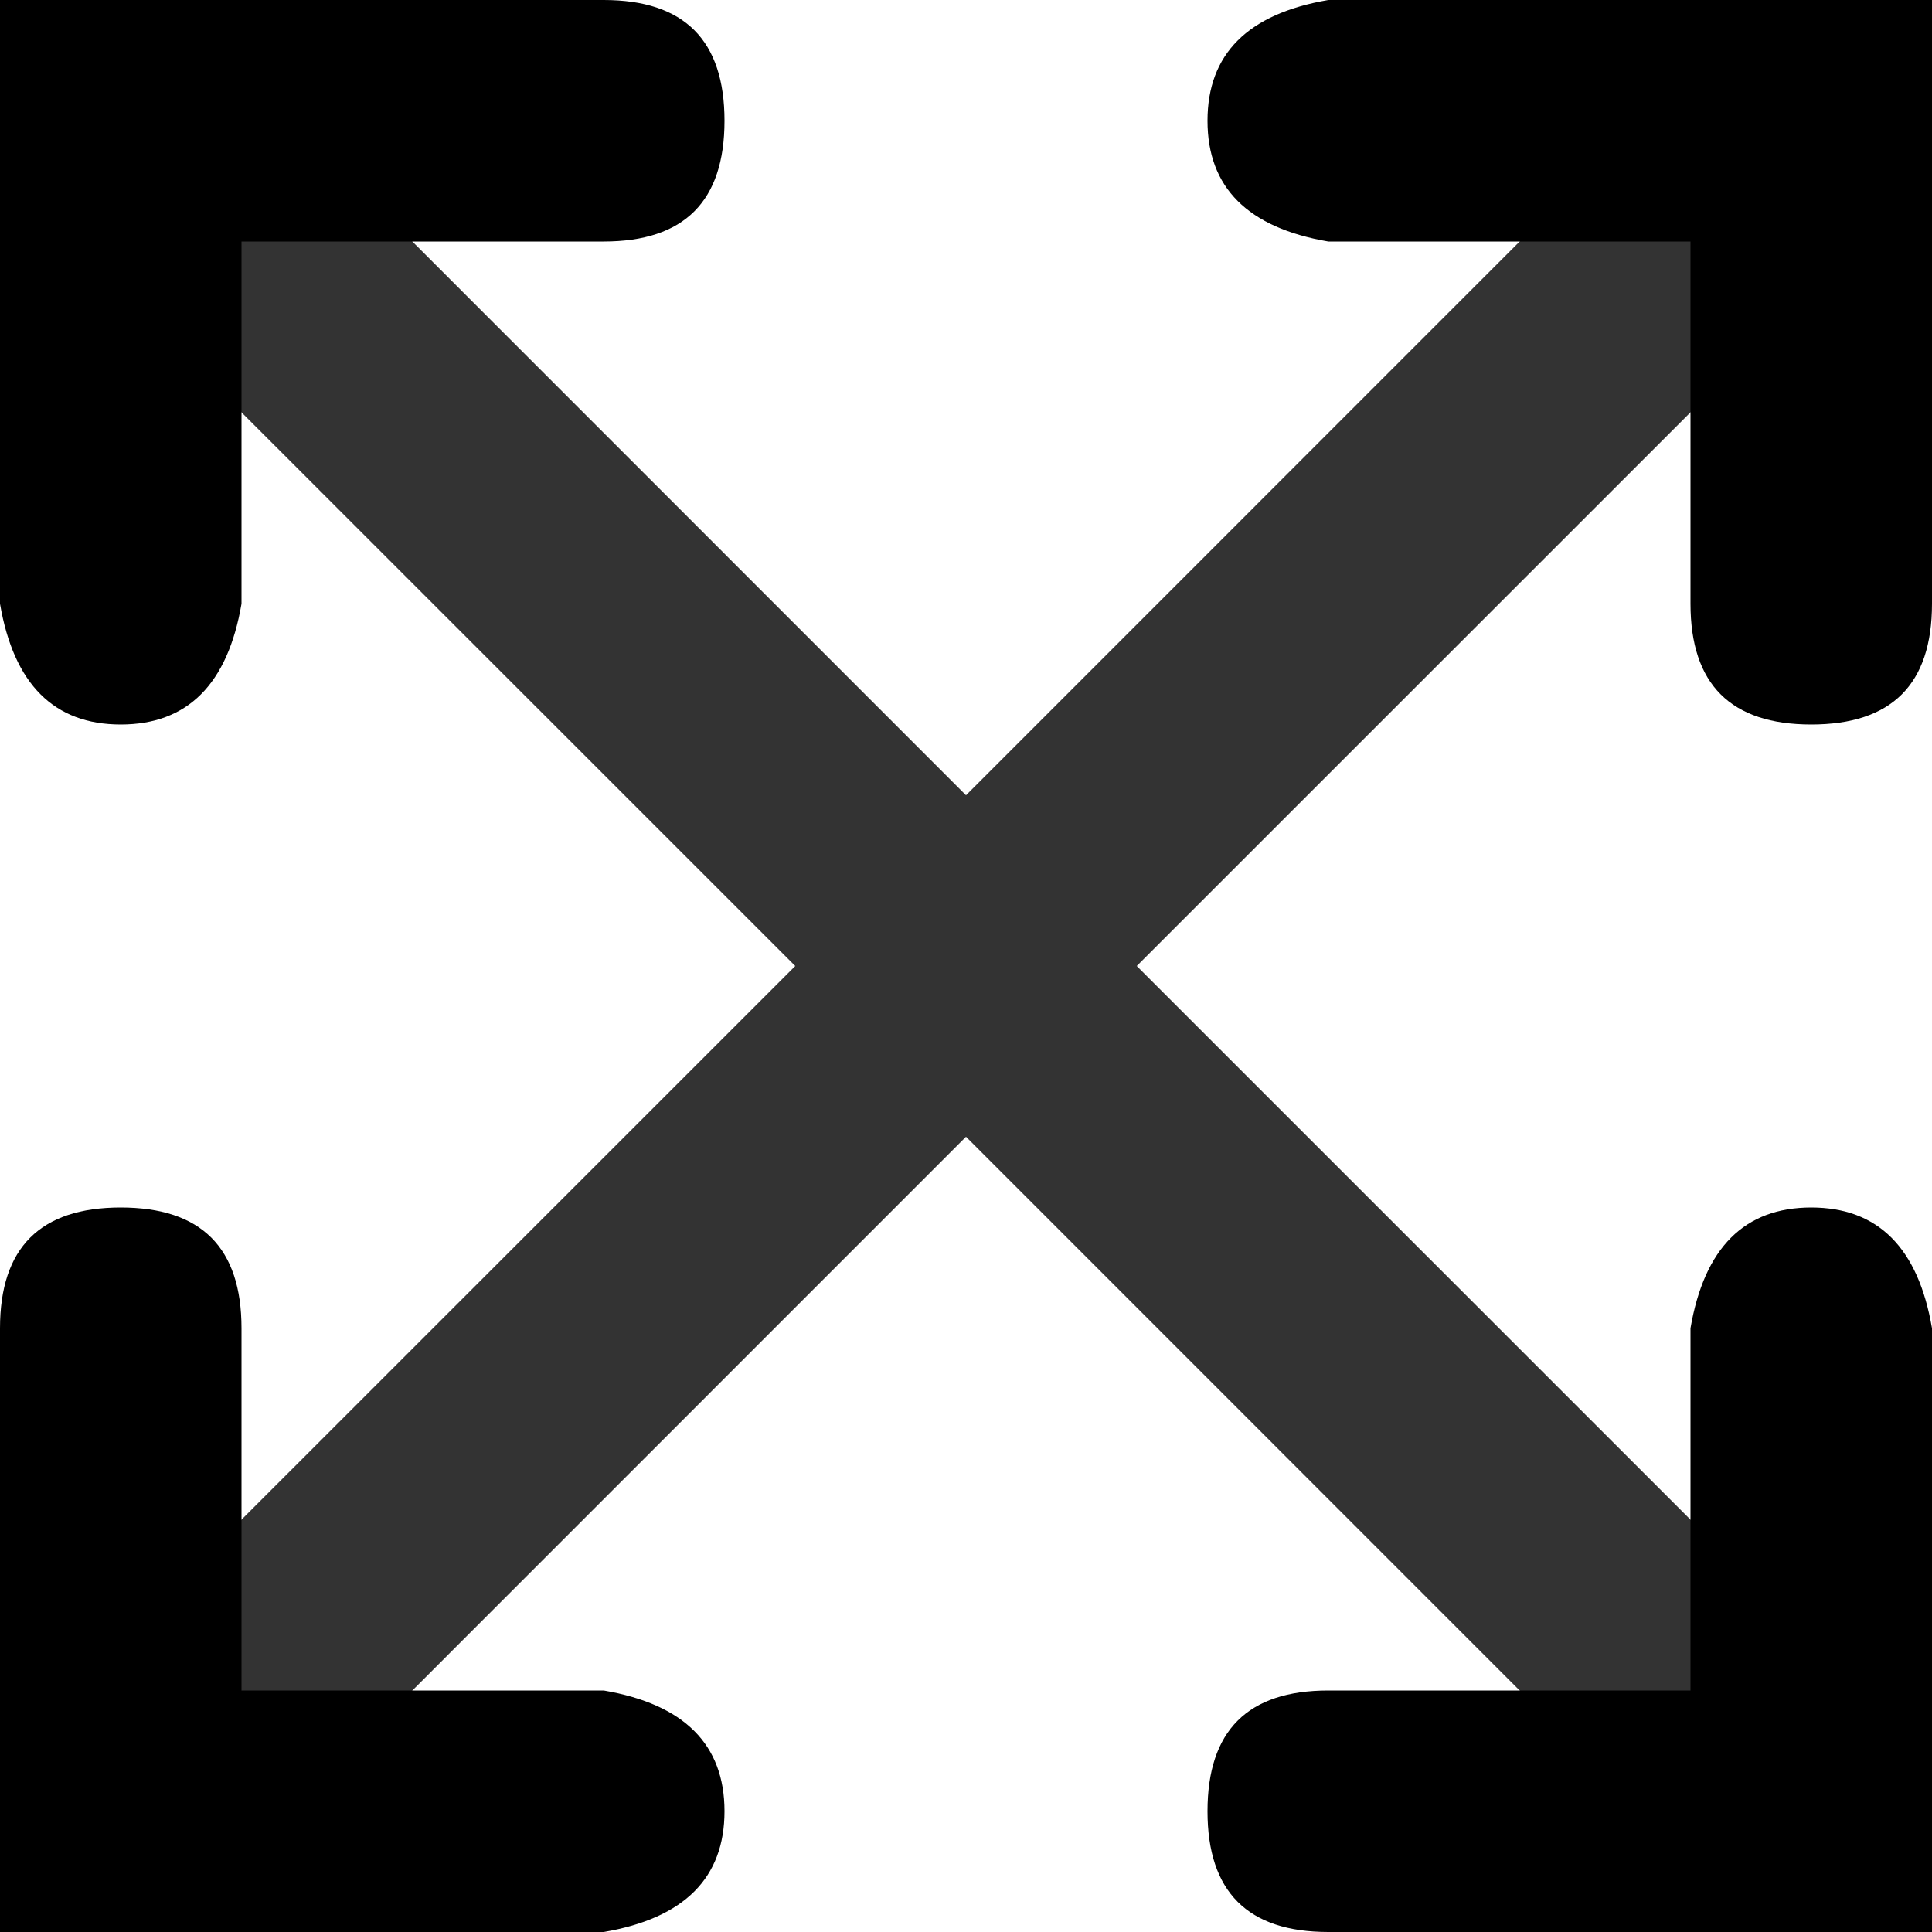
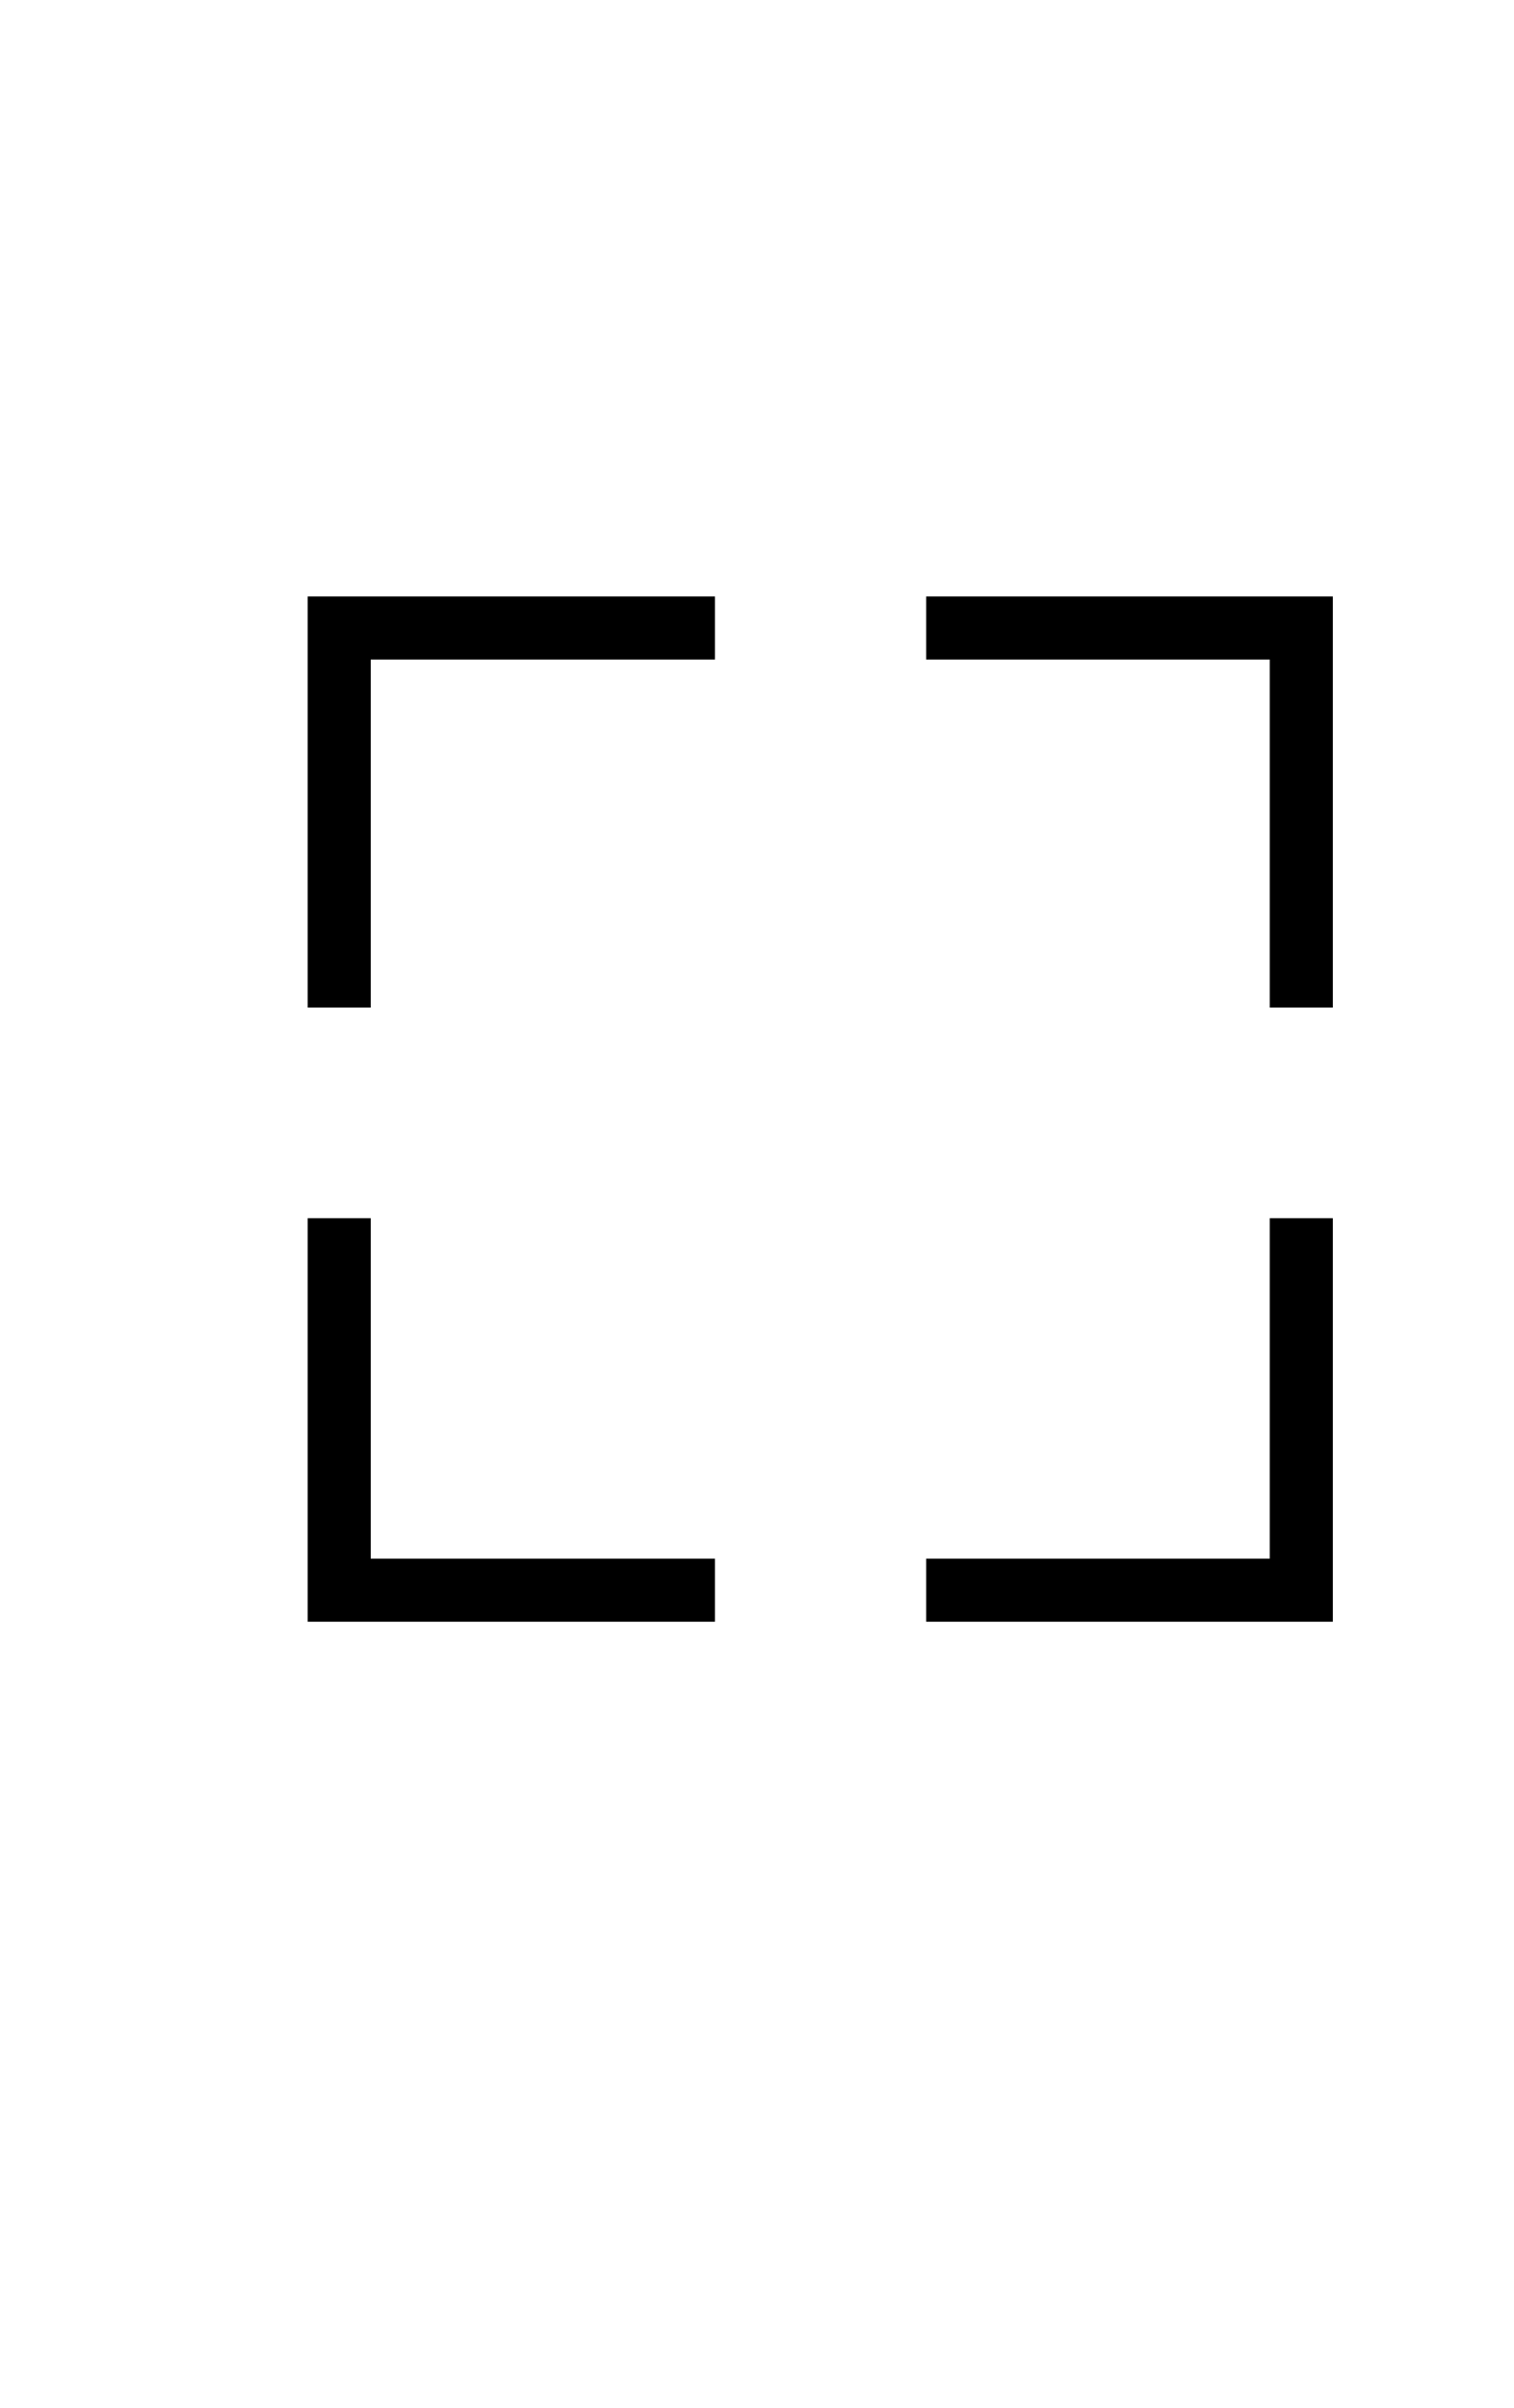
- <svg xmlns="http://www.w3.org/2000/svg" width="16px" height="16px" viewBox="0 0 16 16" version="1.1">
-   <g stroke="none" stroke-width="1">
-     <g transform="translate(-88, -4335)">
-       <g transform="translate(84, 4331)">
-         <path d="M10.586,12 L5.464,6.879 C5.074,6.488 5.074,5.855 5.464,5.464 C5.855,5.074 6.488,5.074 6.879,5.464 L12,10.586 L18.192,4.393 C18.583,4.003 19.216,4.003 19.607,4.393 C19.997,4.784 19.997,5.417 19.607,5.808 L13.414,12 L19.607,18.192 C19.997,18.583 19.997,19.216 19.607,19.607 C19.216,19.997 18.583,19.997 18.192,19.607 L12,13.414 L6.879,18.536 C6.488,18.926 5.855,18.926 5.464,18.536 C5.074,18.145 5.074,17.512 5.464,17.121 L10.586,12 Z" id="Combined-Shape" fill-rule="evenodd" opacity="0.8" transform="translate(12.53553, 12) rotate(-360) translate(-12.53553, -12) " />
-         <path d="M6,18 L9,18 C9.667,18.114 10,18.448 10,19 C10,19.552 9.667,19.886 9,20 L4,20 L4,15 C4,14.333 4.333,14 5,14 C5.667,14 6,14.333 6,15 L6,18 Z M18,18 L18,15 C18.114,14.333 18.448,14 19,14 C19.552,14 19.886,14.333 20,15 L20,20 L15,20 C14.333,20 14,19.667 14,19 C14,18.333 14.333,18 15,18 L18,18 Z M18,6 L15,6 C14.333,5.886 14,5.552 14,5 C14,4.448 14.333,4.114 15,4 L20,4 L20,9 C20,9.667 19.667,10 19,10 C18.333,10 18,9.667 18,9 L18,6 Z M6,6 L6,9 C5.886,9.667 5.552,10 5,10 C4.448,10 4.114,9.667 4,9 L4,4 L9,4 C9.667,4 10,4.333 10,5 C10,5.667 9.667,6 9,6 L6,6 Z" fill-rule="nonzero" />
-       </g>
-     </g>
-   </g>
+ <svg xmlns="http://www.w3.org/2000/svg" id="Layer_1" data-name="Layer 1" viewBox="0 0 24 38.19" transform="translate(0, -3)">
+   <polygon stroke="none" points="20.14 27.72 14.69 27.72 14.69 28.72 21.14 28.72 21.14 22.32 20.14 22.32 20.14 27.72" />
+   <polygon stroke="none" points="21.14 12.46 14.69 12.46 14.69 13.46 20.14 13.46 20.14 18.98 21.14 18.98 21.14 12.46" />
+   <polygon stroke="none" points="5.88 13.46 11.34 13.46 11.34 12.46 4.88 12.46 4.88 18.98 5.88 18.98 5.88 13.46" />
+   <polygon stroke="none" points="4.88 22.32 4.88 28.72 11.34 28.72 11.34 27.72 5.88 27.72 5.88 22.32 4.88 22.32" />
+   <line stroke-miterlimit="10" fill="none" x1="20.67" y1="13.02" x2="5.34" y2="28.29" />
+   <line stroke-miterlimit="10" fill="none" x1="5.29" y1="12.87" x2="20.73" y2="28.29" />
</svg>
